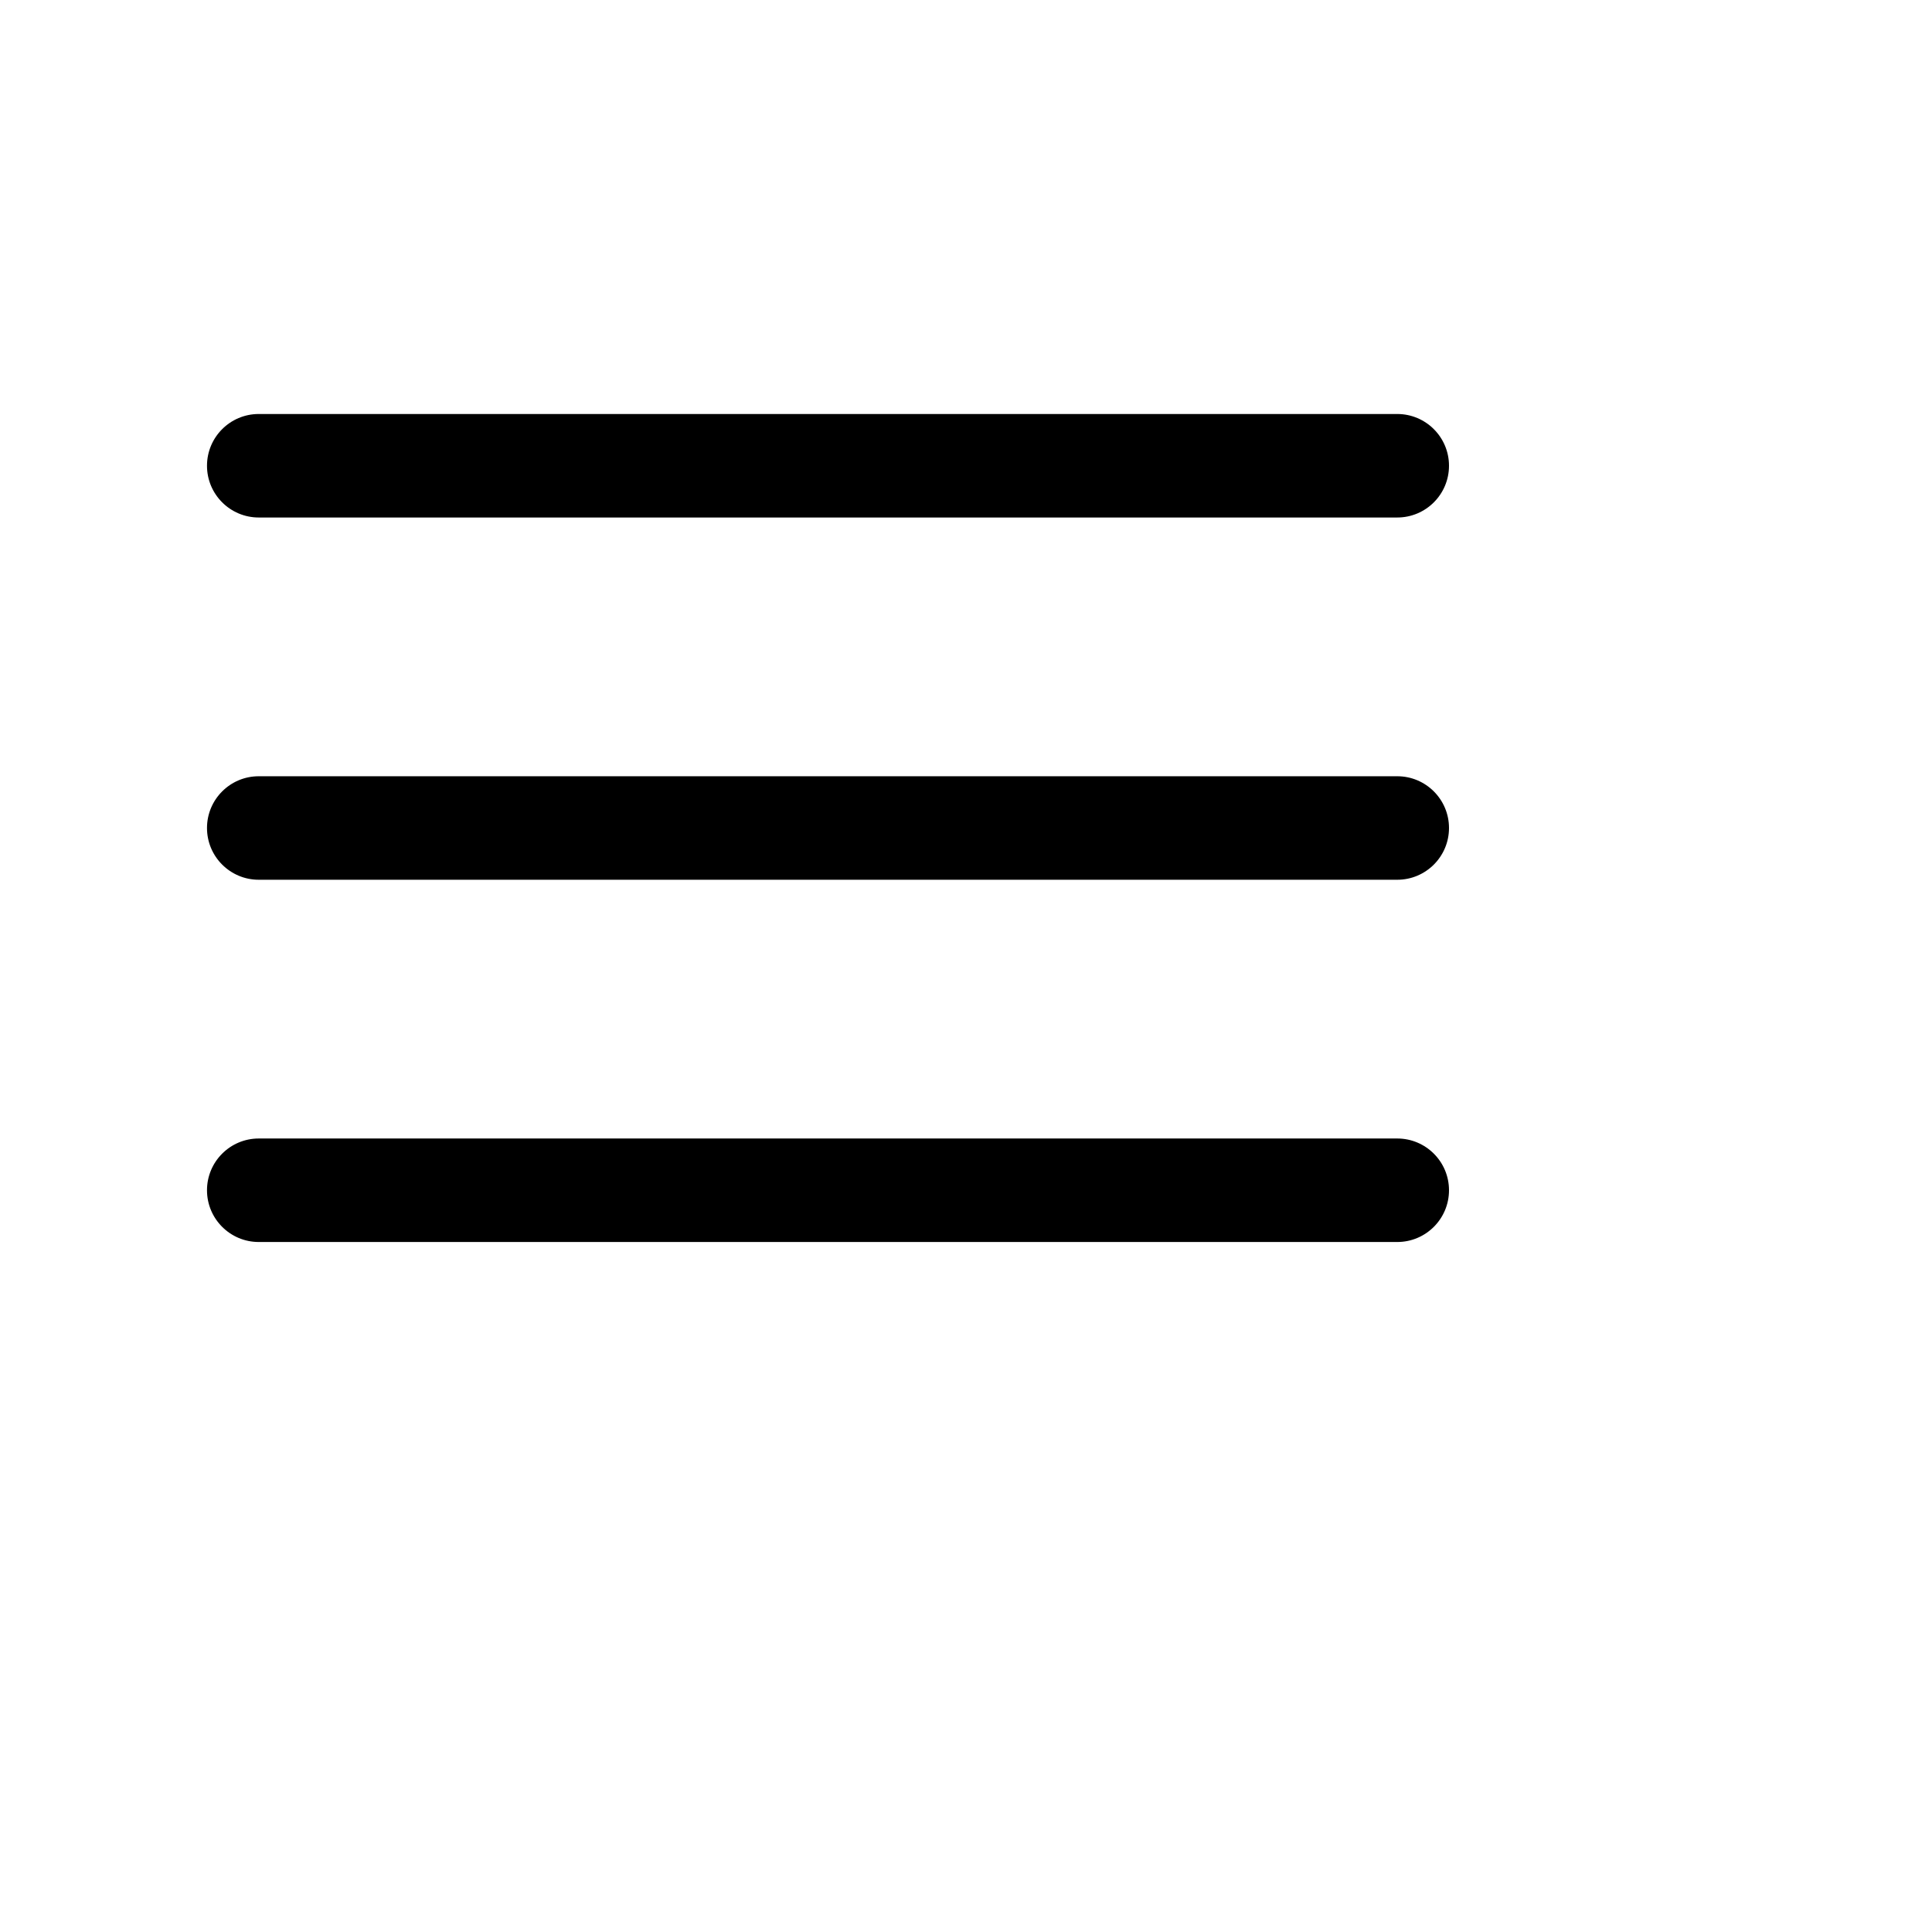
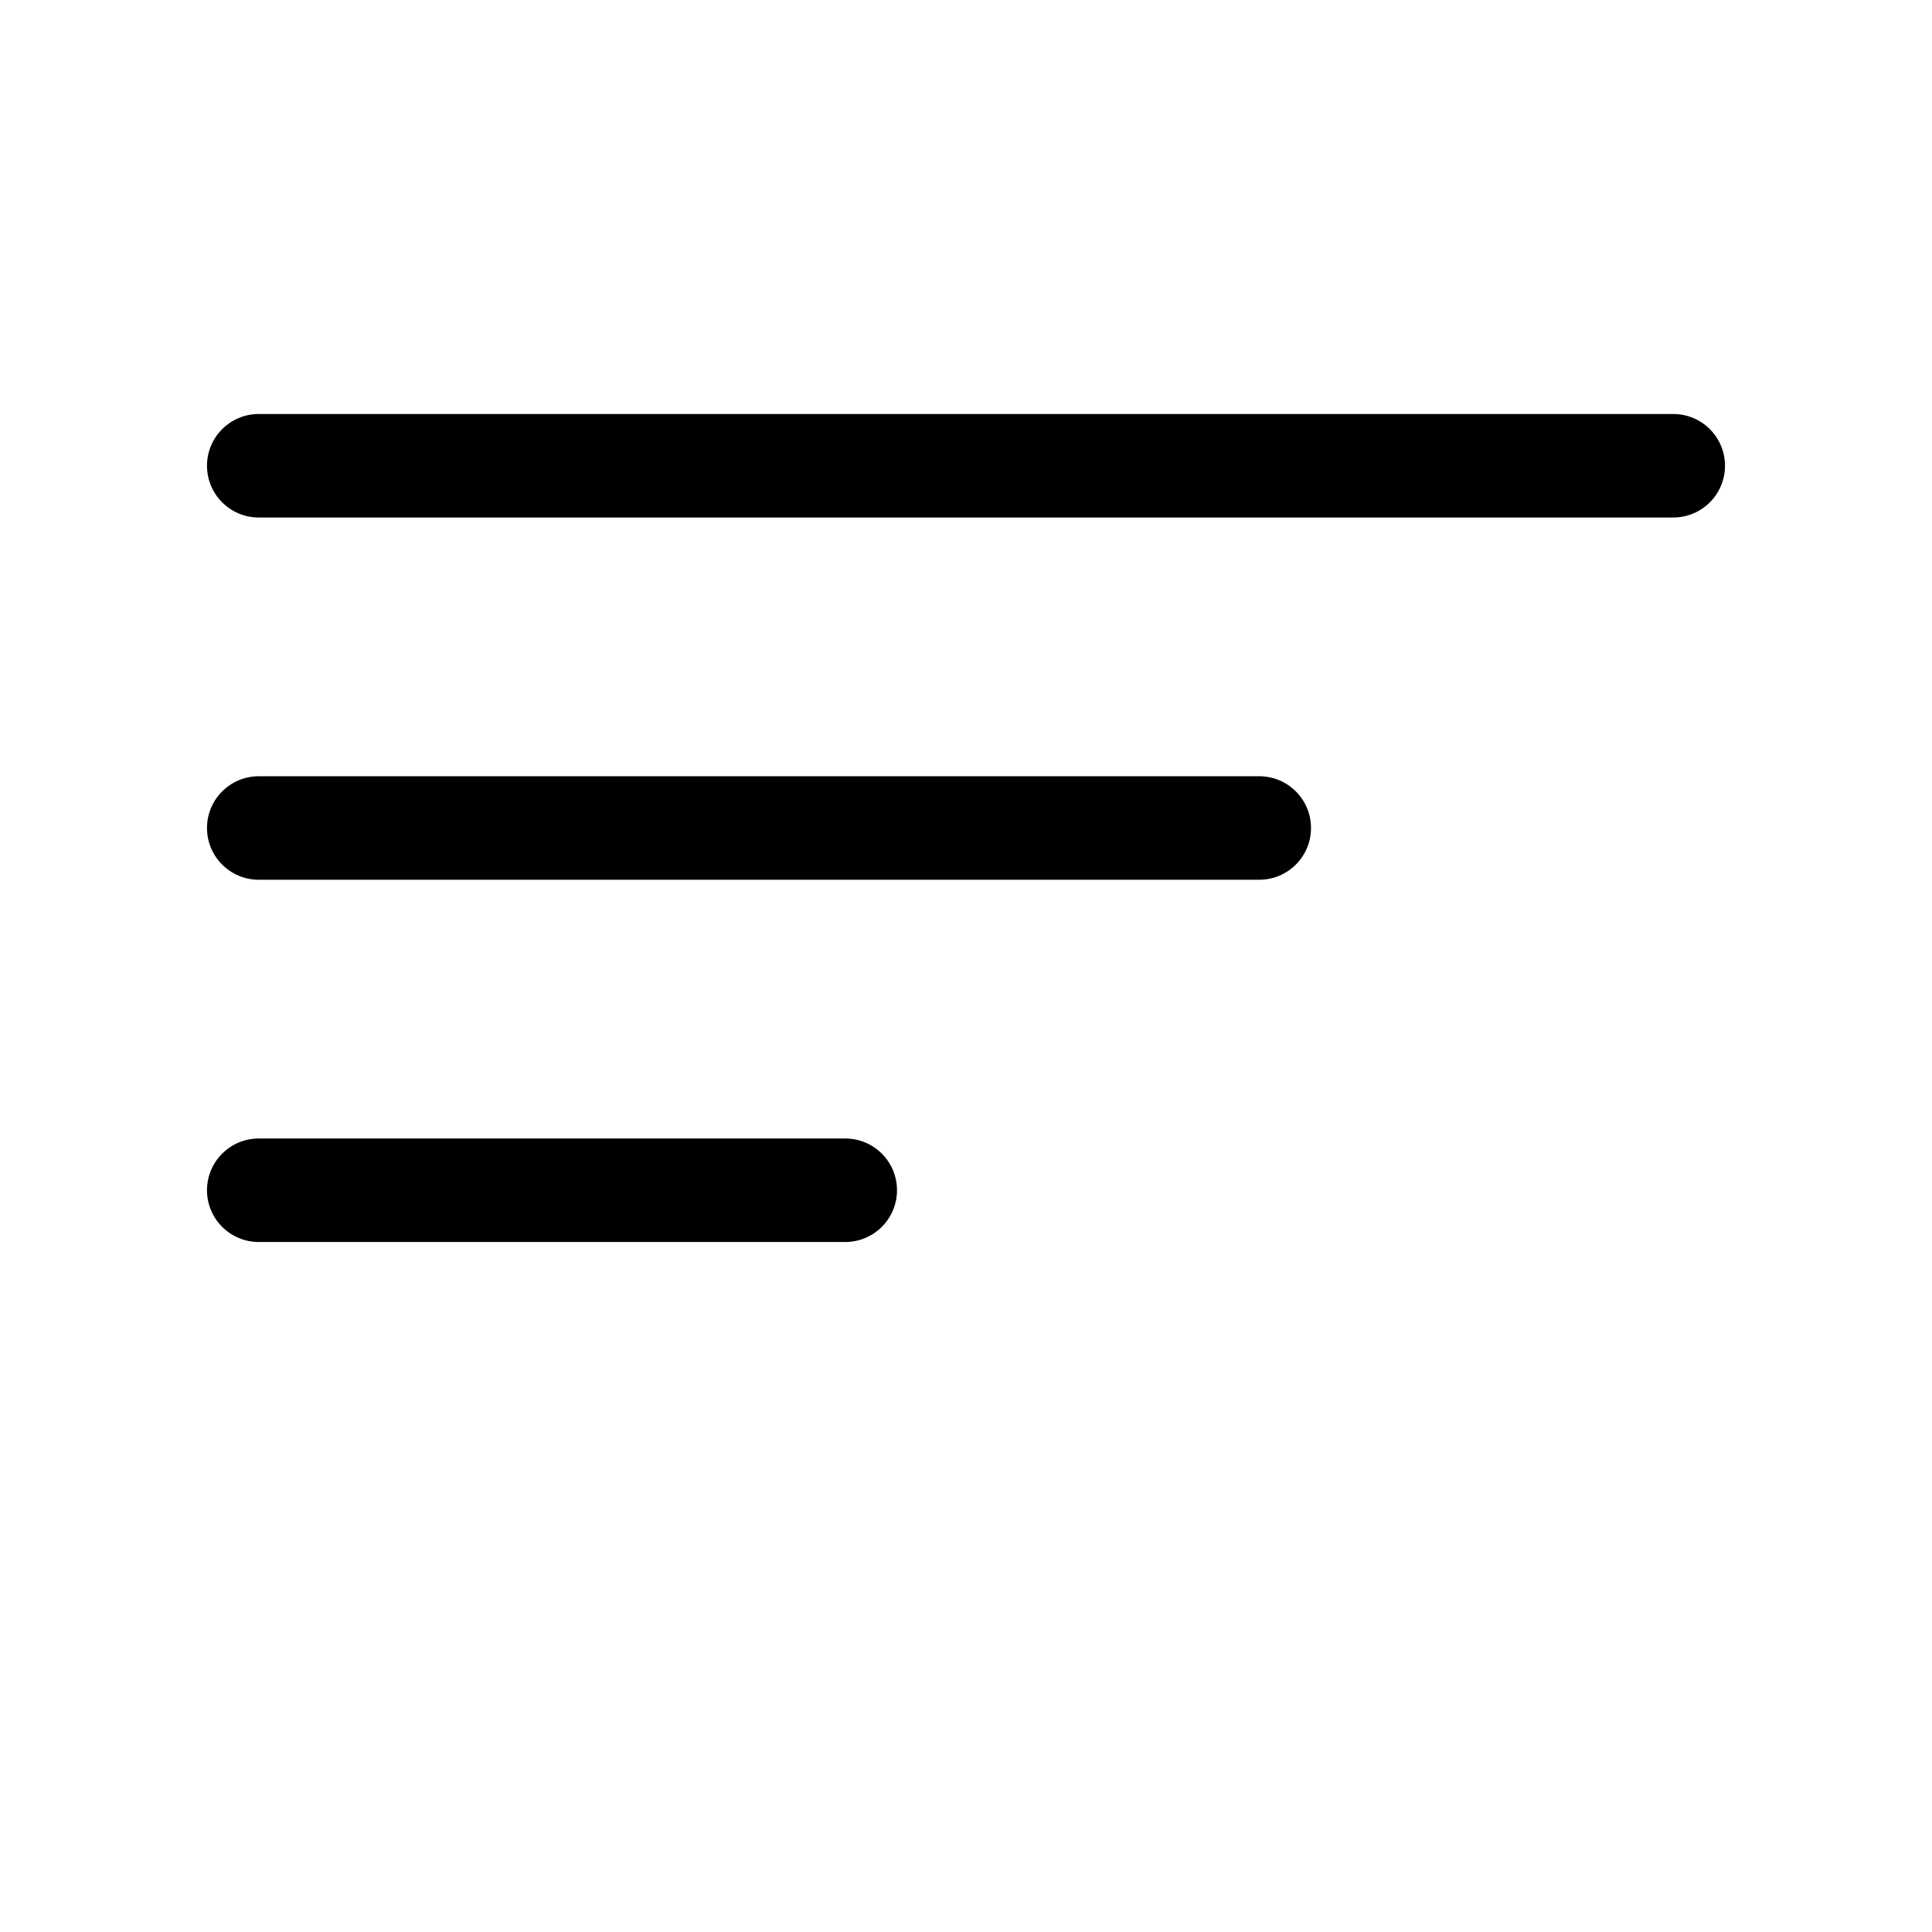
<svg xmlns="http://www.w3.org/2000/svg" viewBox="0 0 28 28" fill="currentColor" className="w-7 h-7">
-   <path fillRule="evenodd" d="M3 6.75A.75.75 0 0 1 3.75 6h16.5a.75.75 0 0 1 0 1.5H3.75A.75.75 0 0 1 3 6.75ZM3 12a.75.75 0 0 1 .75-.75h16.5a.75.75 0 0 1 0 1.5H3.75A.75.75 0 0 1 3 12Zm0 5.25a.75.75 0 0 1 .75-.75h16.5a.75.75 0 0 1 0 1.5H3.75a.75.75 0 0 1-.75-.75Z" clipRule="evenodd" />
+   <path fillRule="evenodd" d="M3 6.75A.75.75 0 0 1 3.75 6h20.5a.75.75 0 0 1 0 1.5H3.75A.75.75 0 0 1 3 6.75ZM3 12a.75.75 0 0 1 .75-.75h14.5a.75.75 0 0 1 0 1.5H3.75A.75.75 0 0 1 3 12Zm0 5.25a.75.75 0 0 1 .75-.75h8.5a.75.75 0 0 1 0 1.5H3.75a.75.75 0 0 1-.75-.75Z" clipRule="evenodd" />
</svg>
